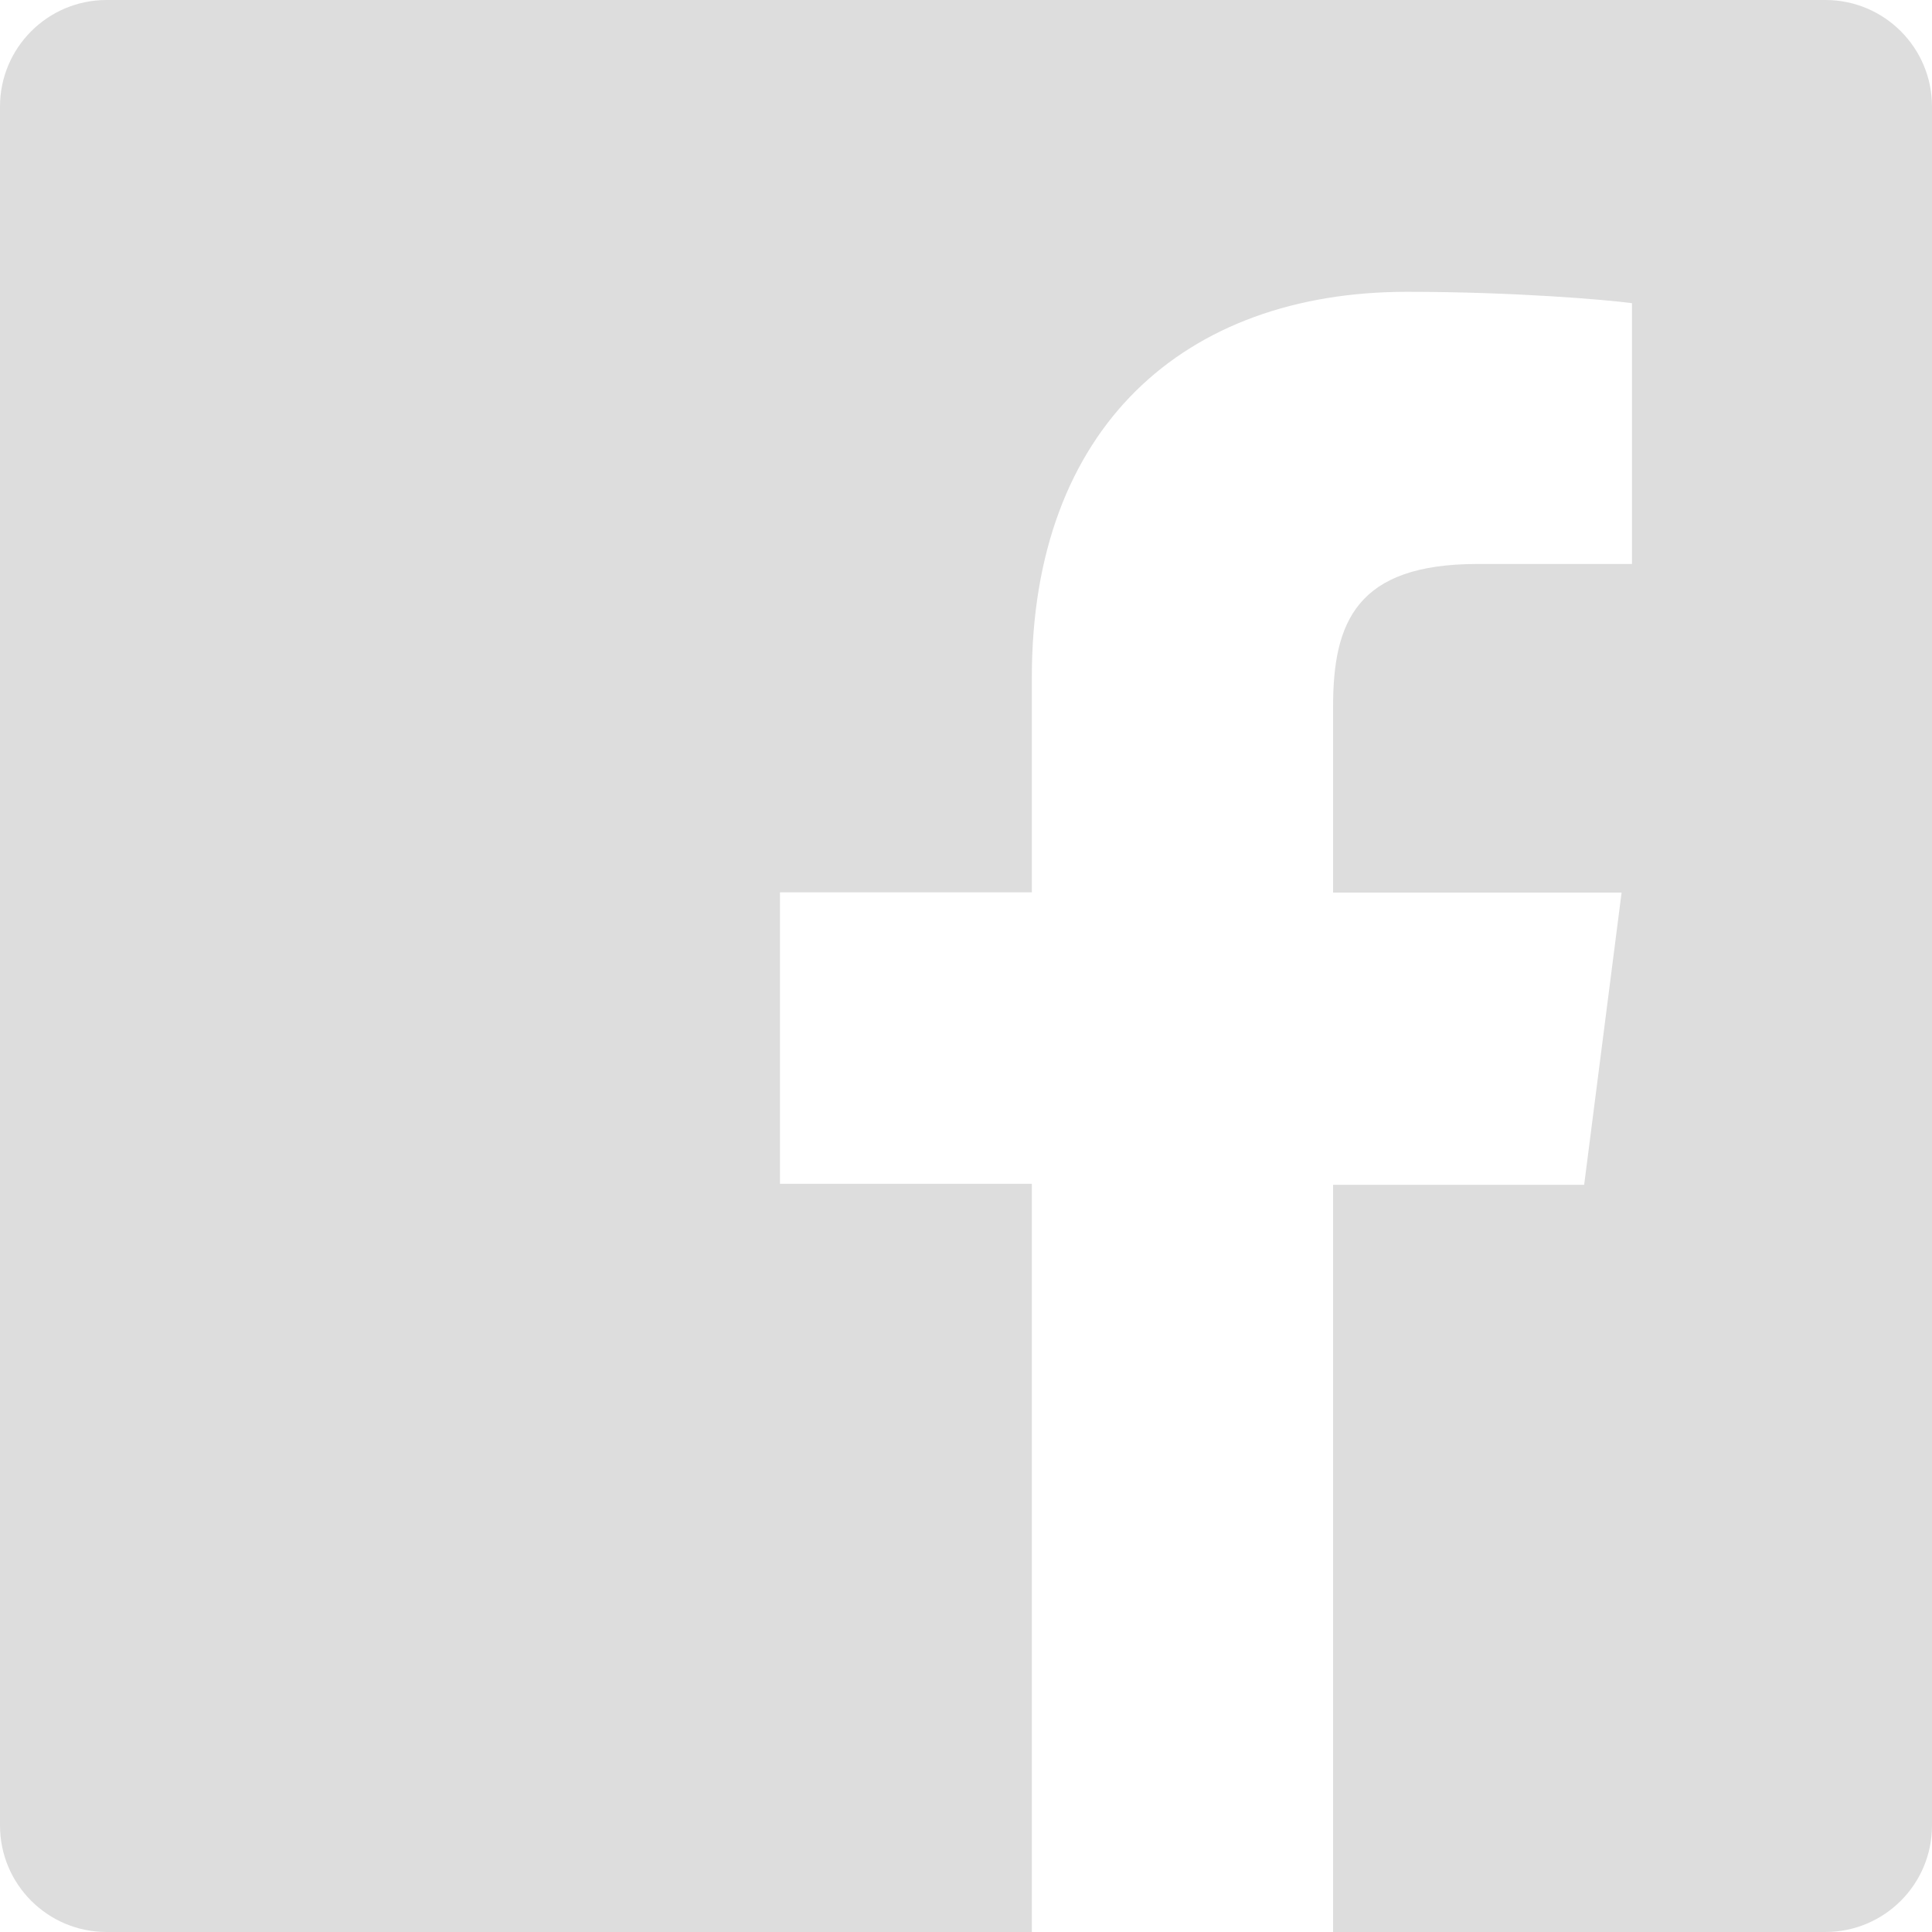
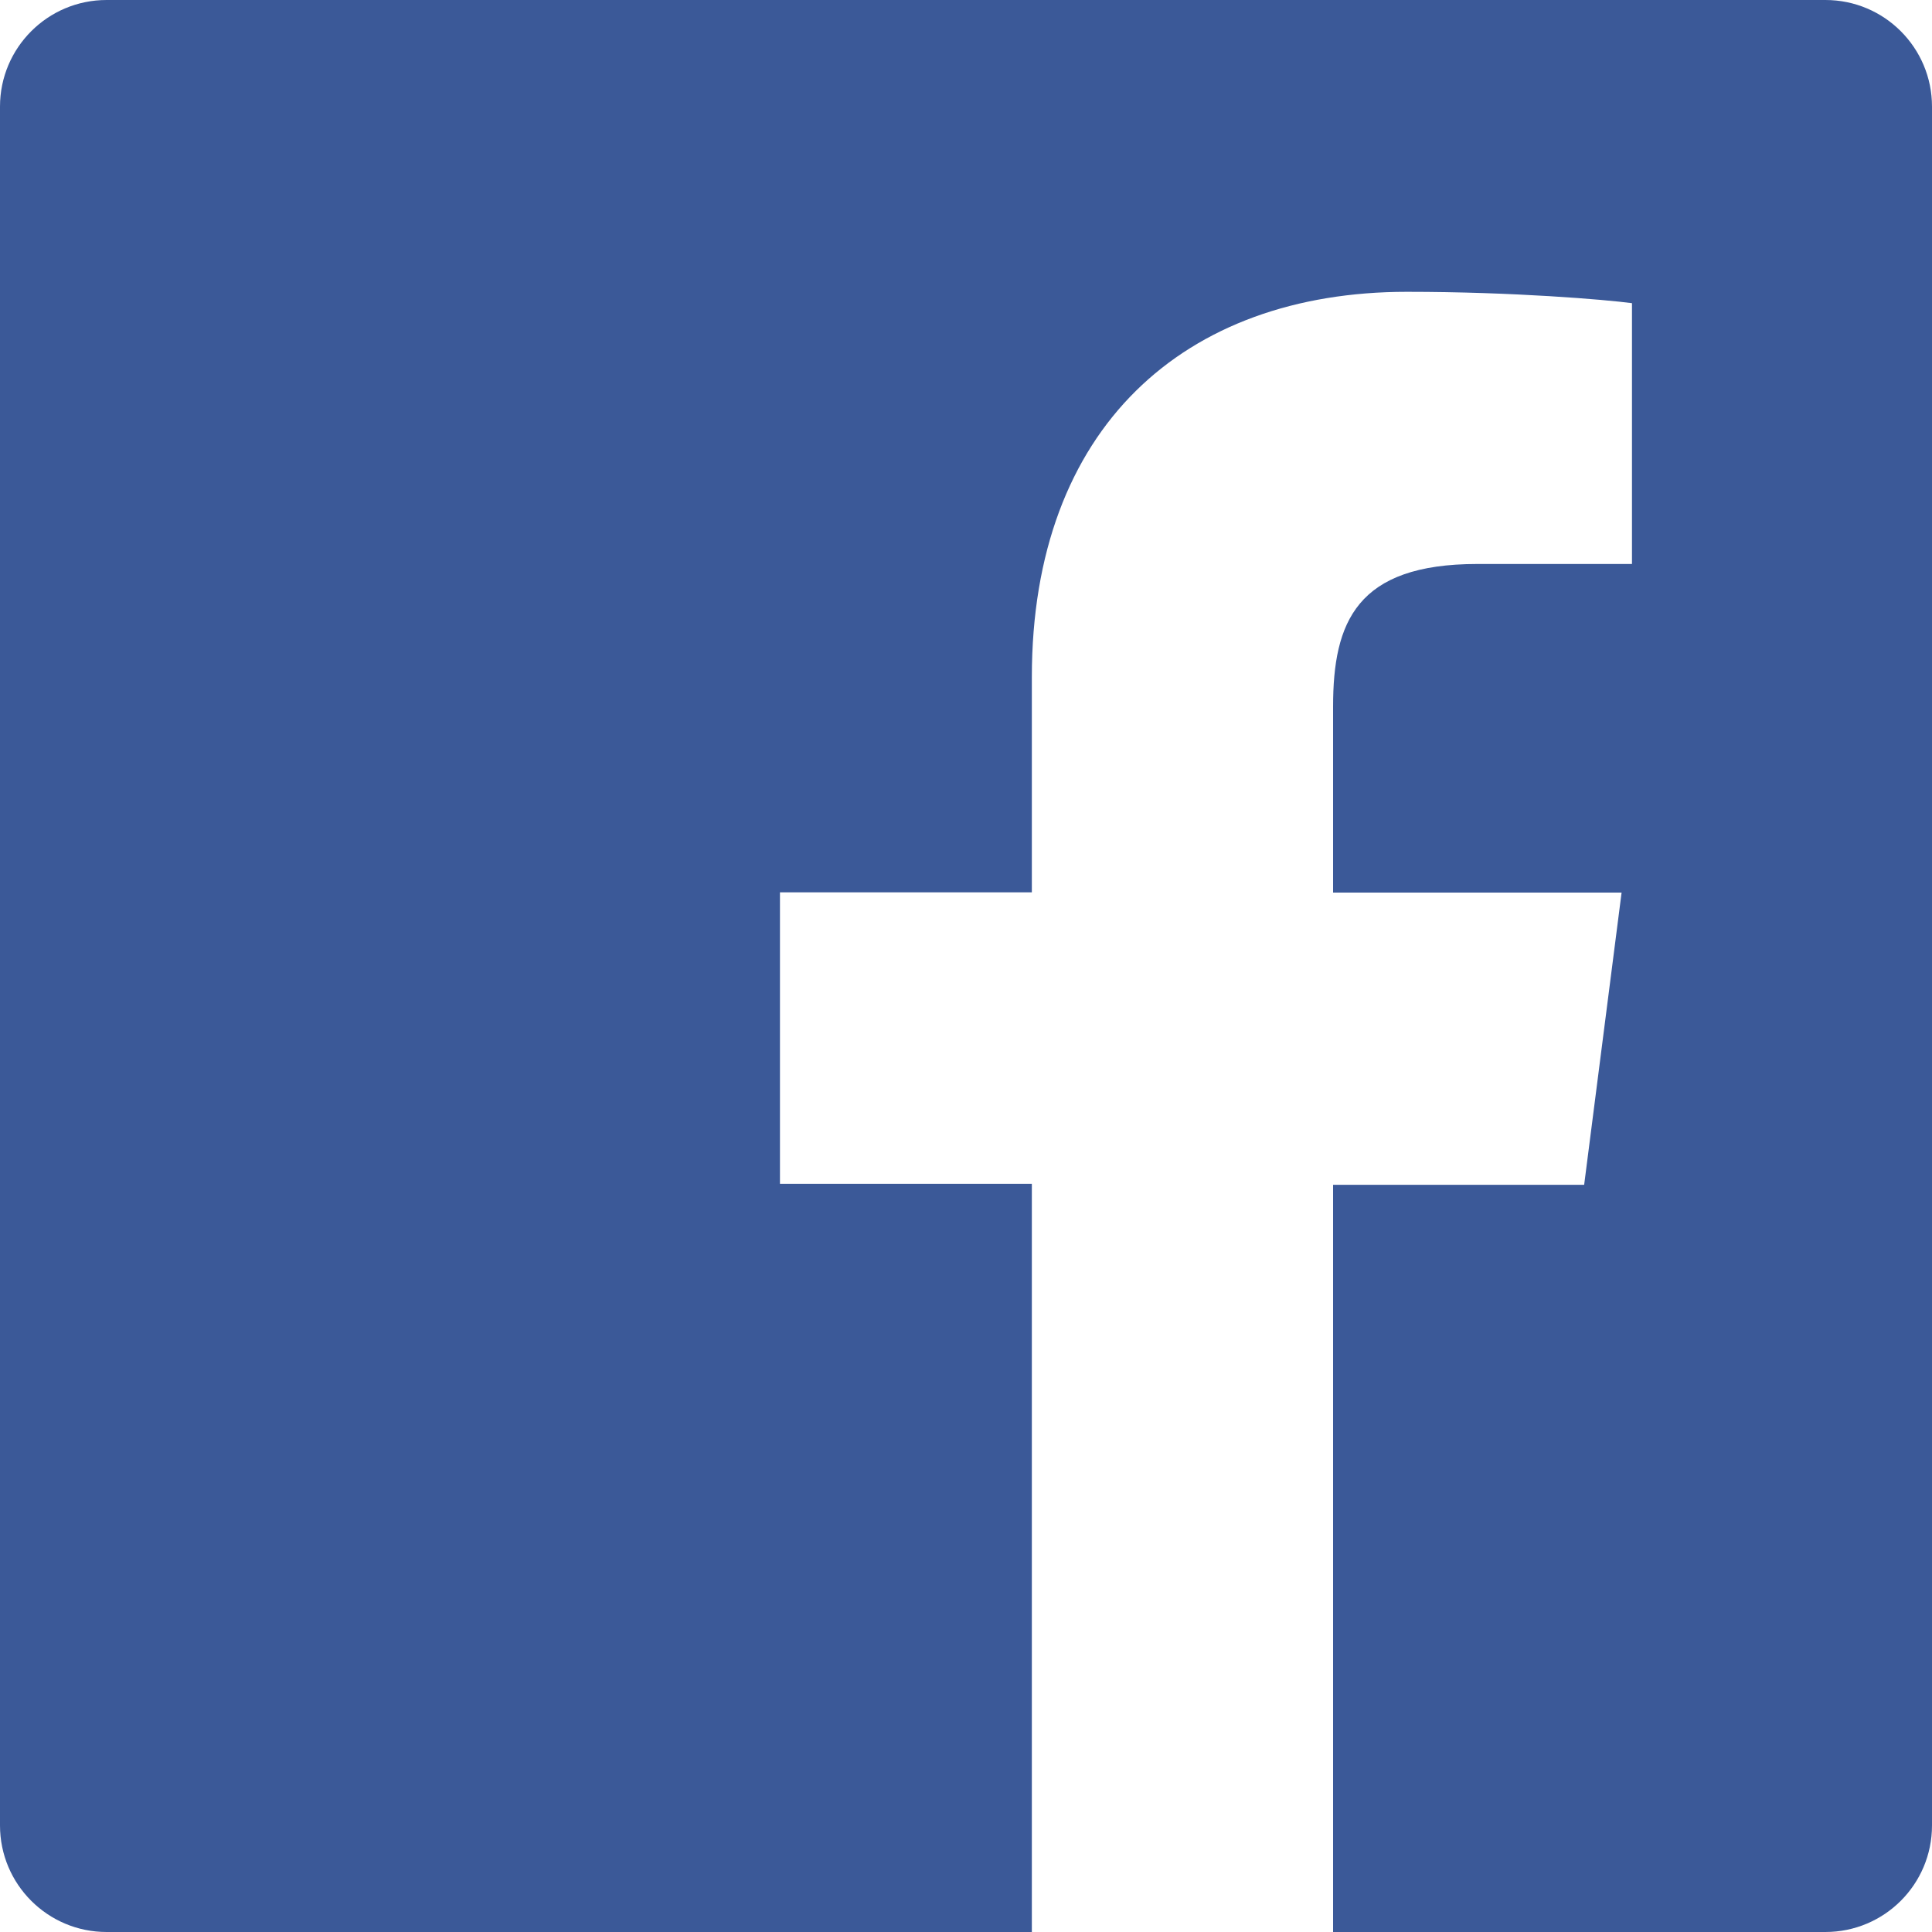
<svg xmlns="http://www.w3.org/2000/svg" viewBox="0 0 24 24">
  <defs>
-     <style>* { fill: #ddd; }</style>
+     <style>* { fill: #3b5998; }</style>
  </defs>
  <path d="M22.676 0H1.324C.593 0 0 .593 0 1.324v21.352C0 23.408.593 24 1.324 24h11.494v-9.294H9.689v-3.621h3.129V8.41c0-3.099 1.894-4.785 4.659-4.785 1.325 0 2.464.097 2.796.141v3.24h-1.921c-1.5 0-1.792.721-1.792 1.771v2.311h3.584l-.465 3.63H16.56V24h6.115c.733 0 1.325-.592 1.325-1.324V1.324C24 .593 23.408 0 22.676 0" />
</svg>
